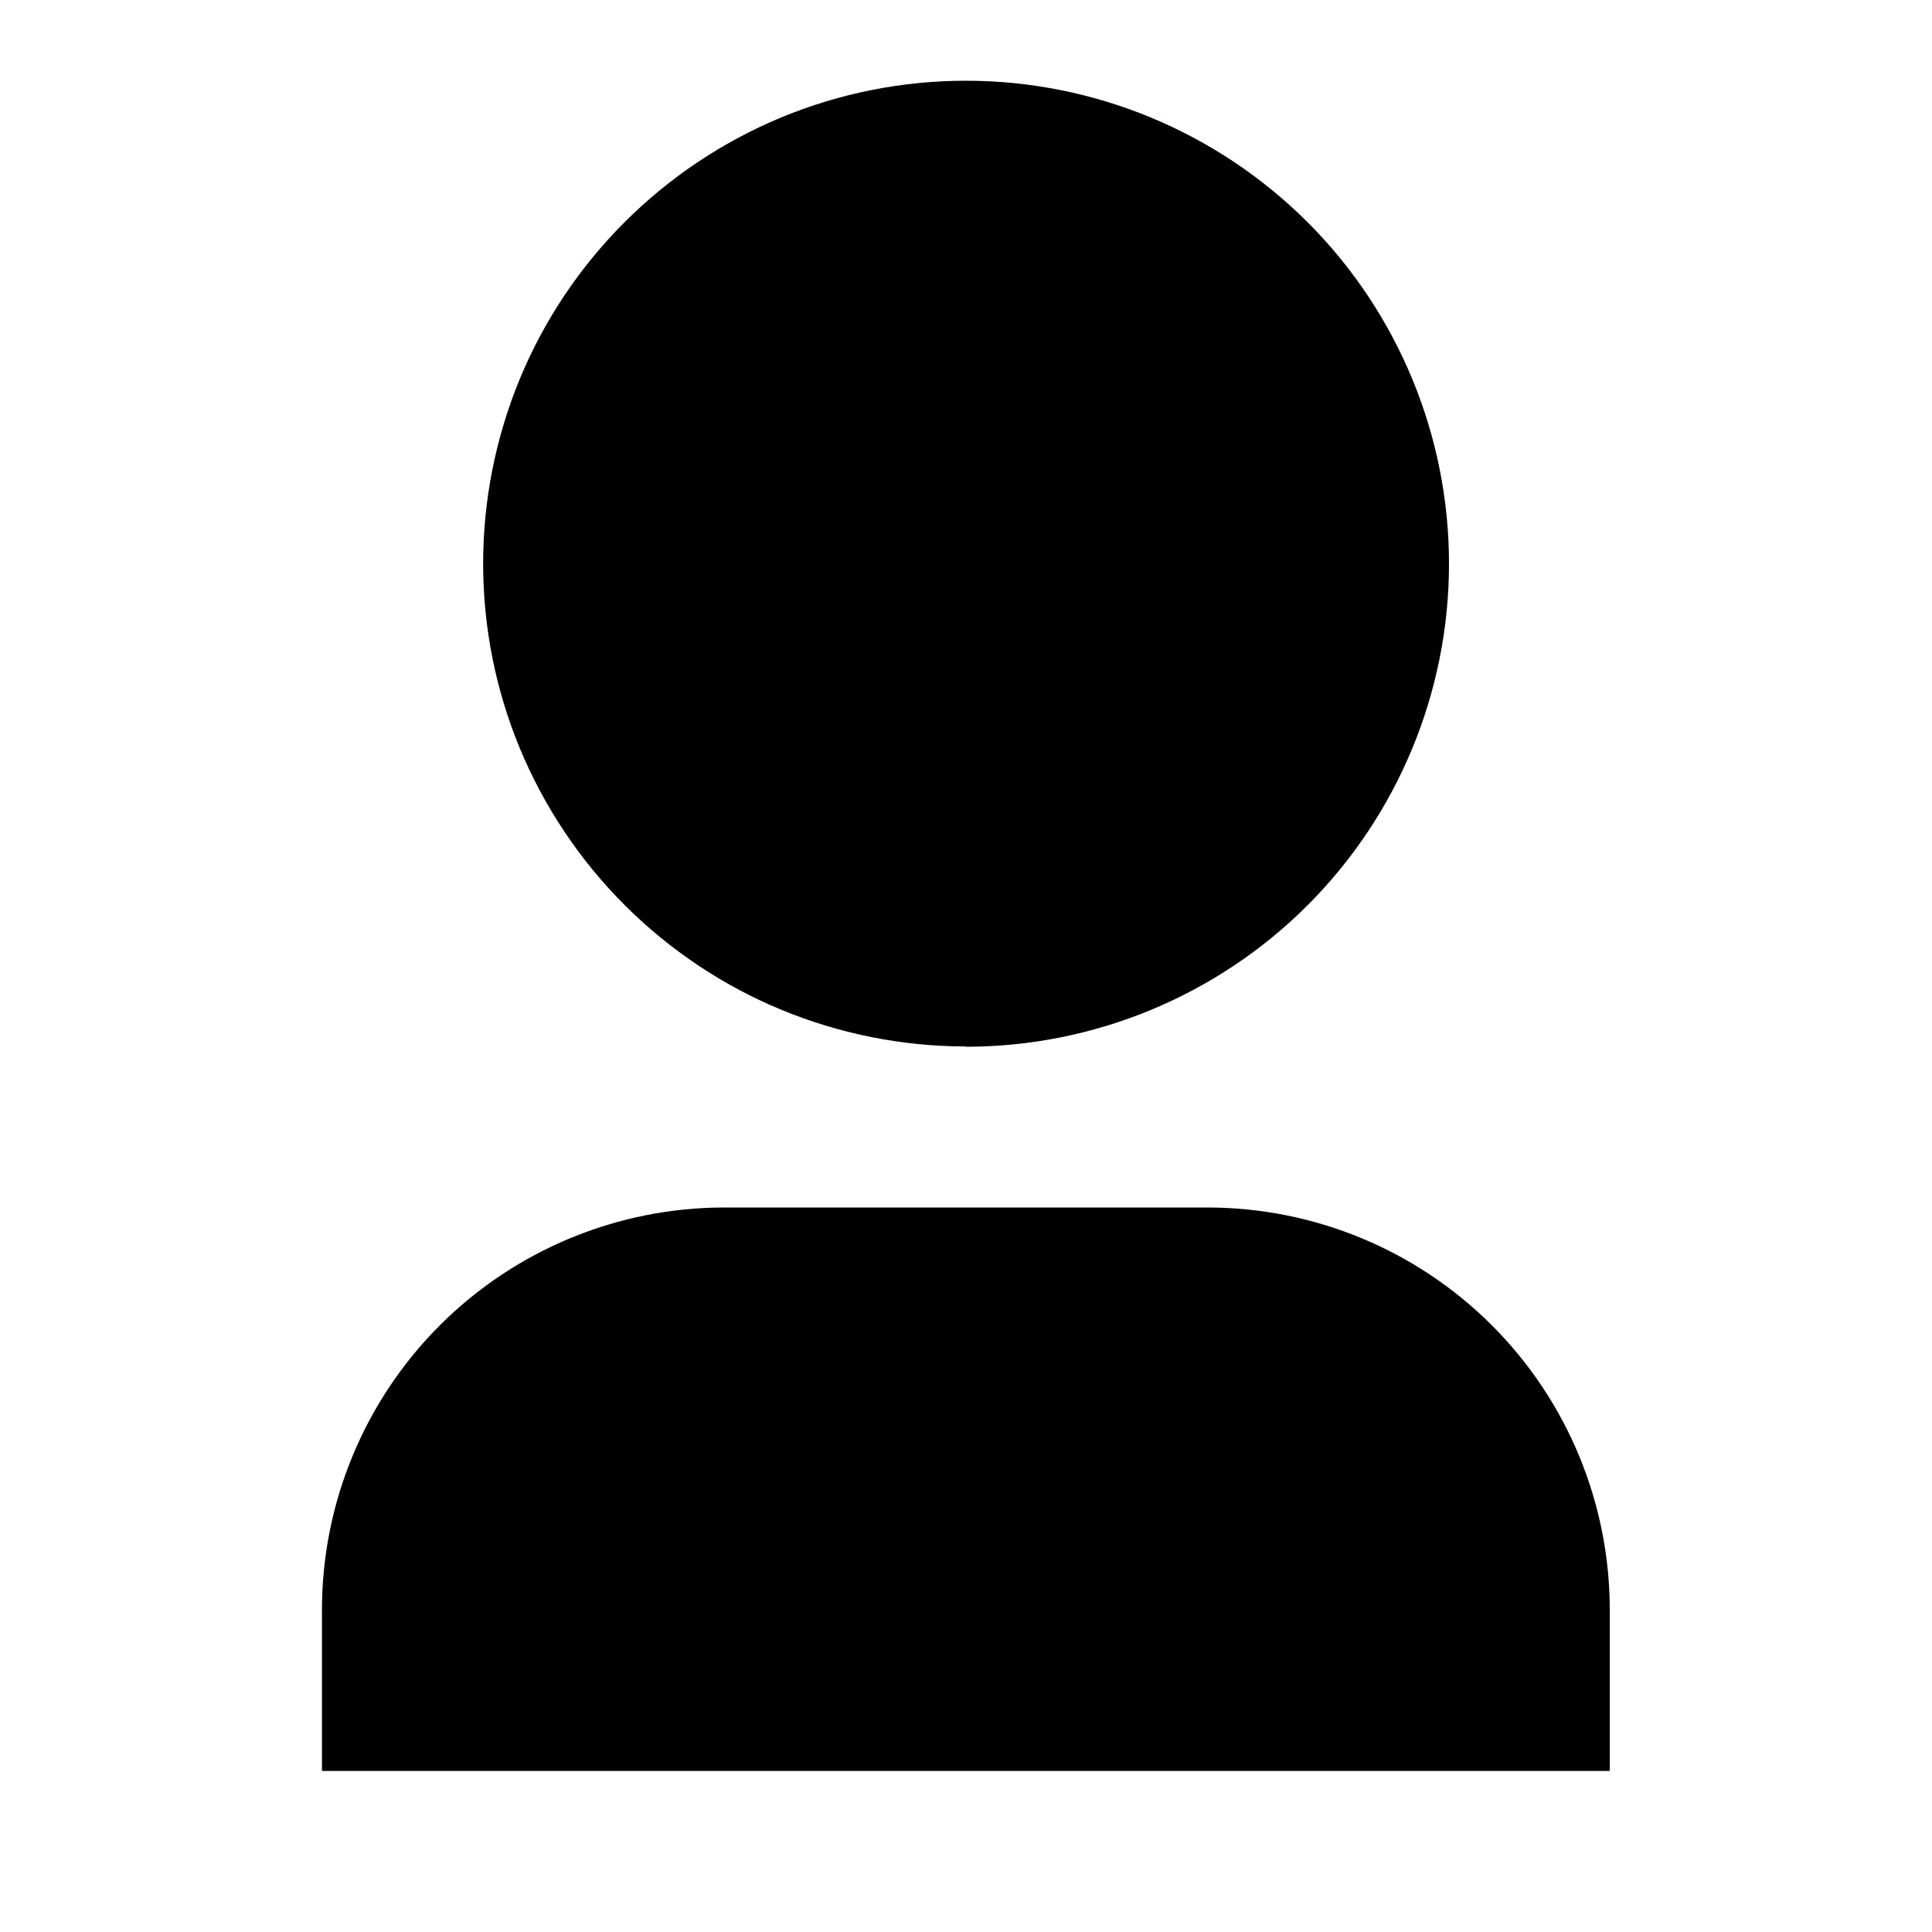
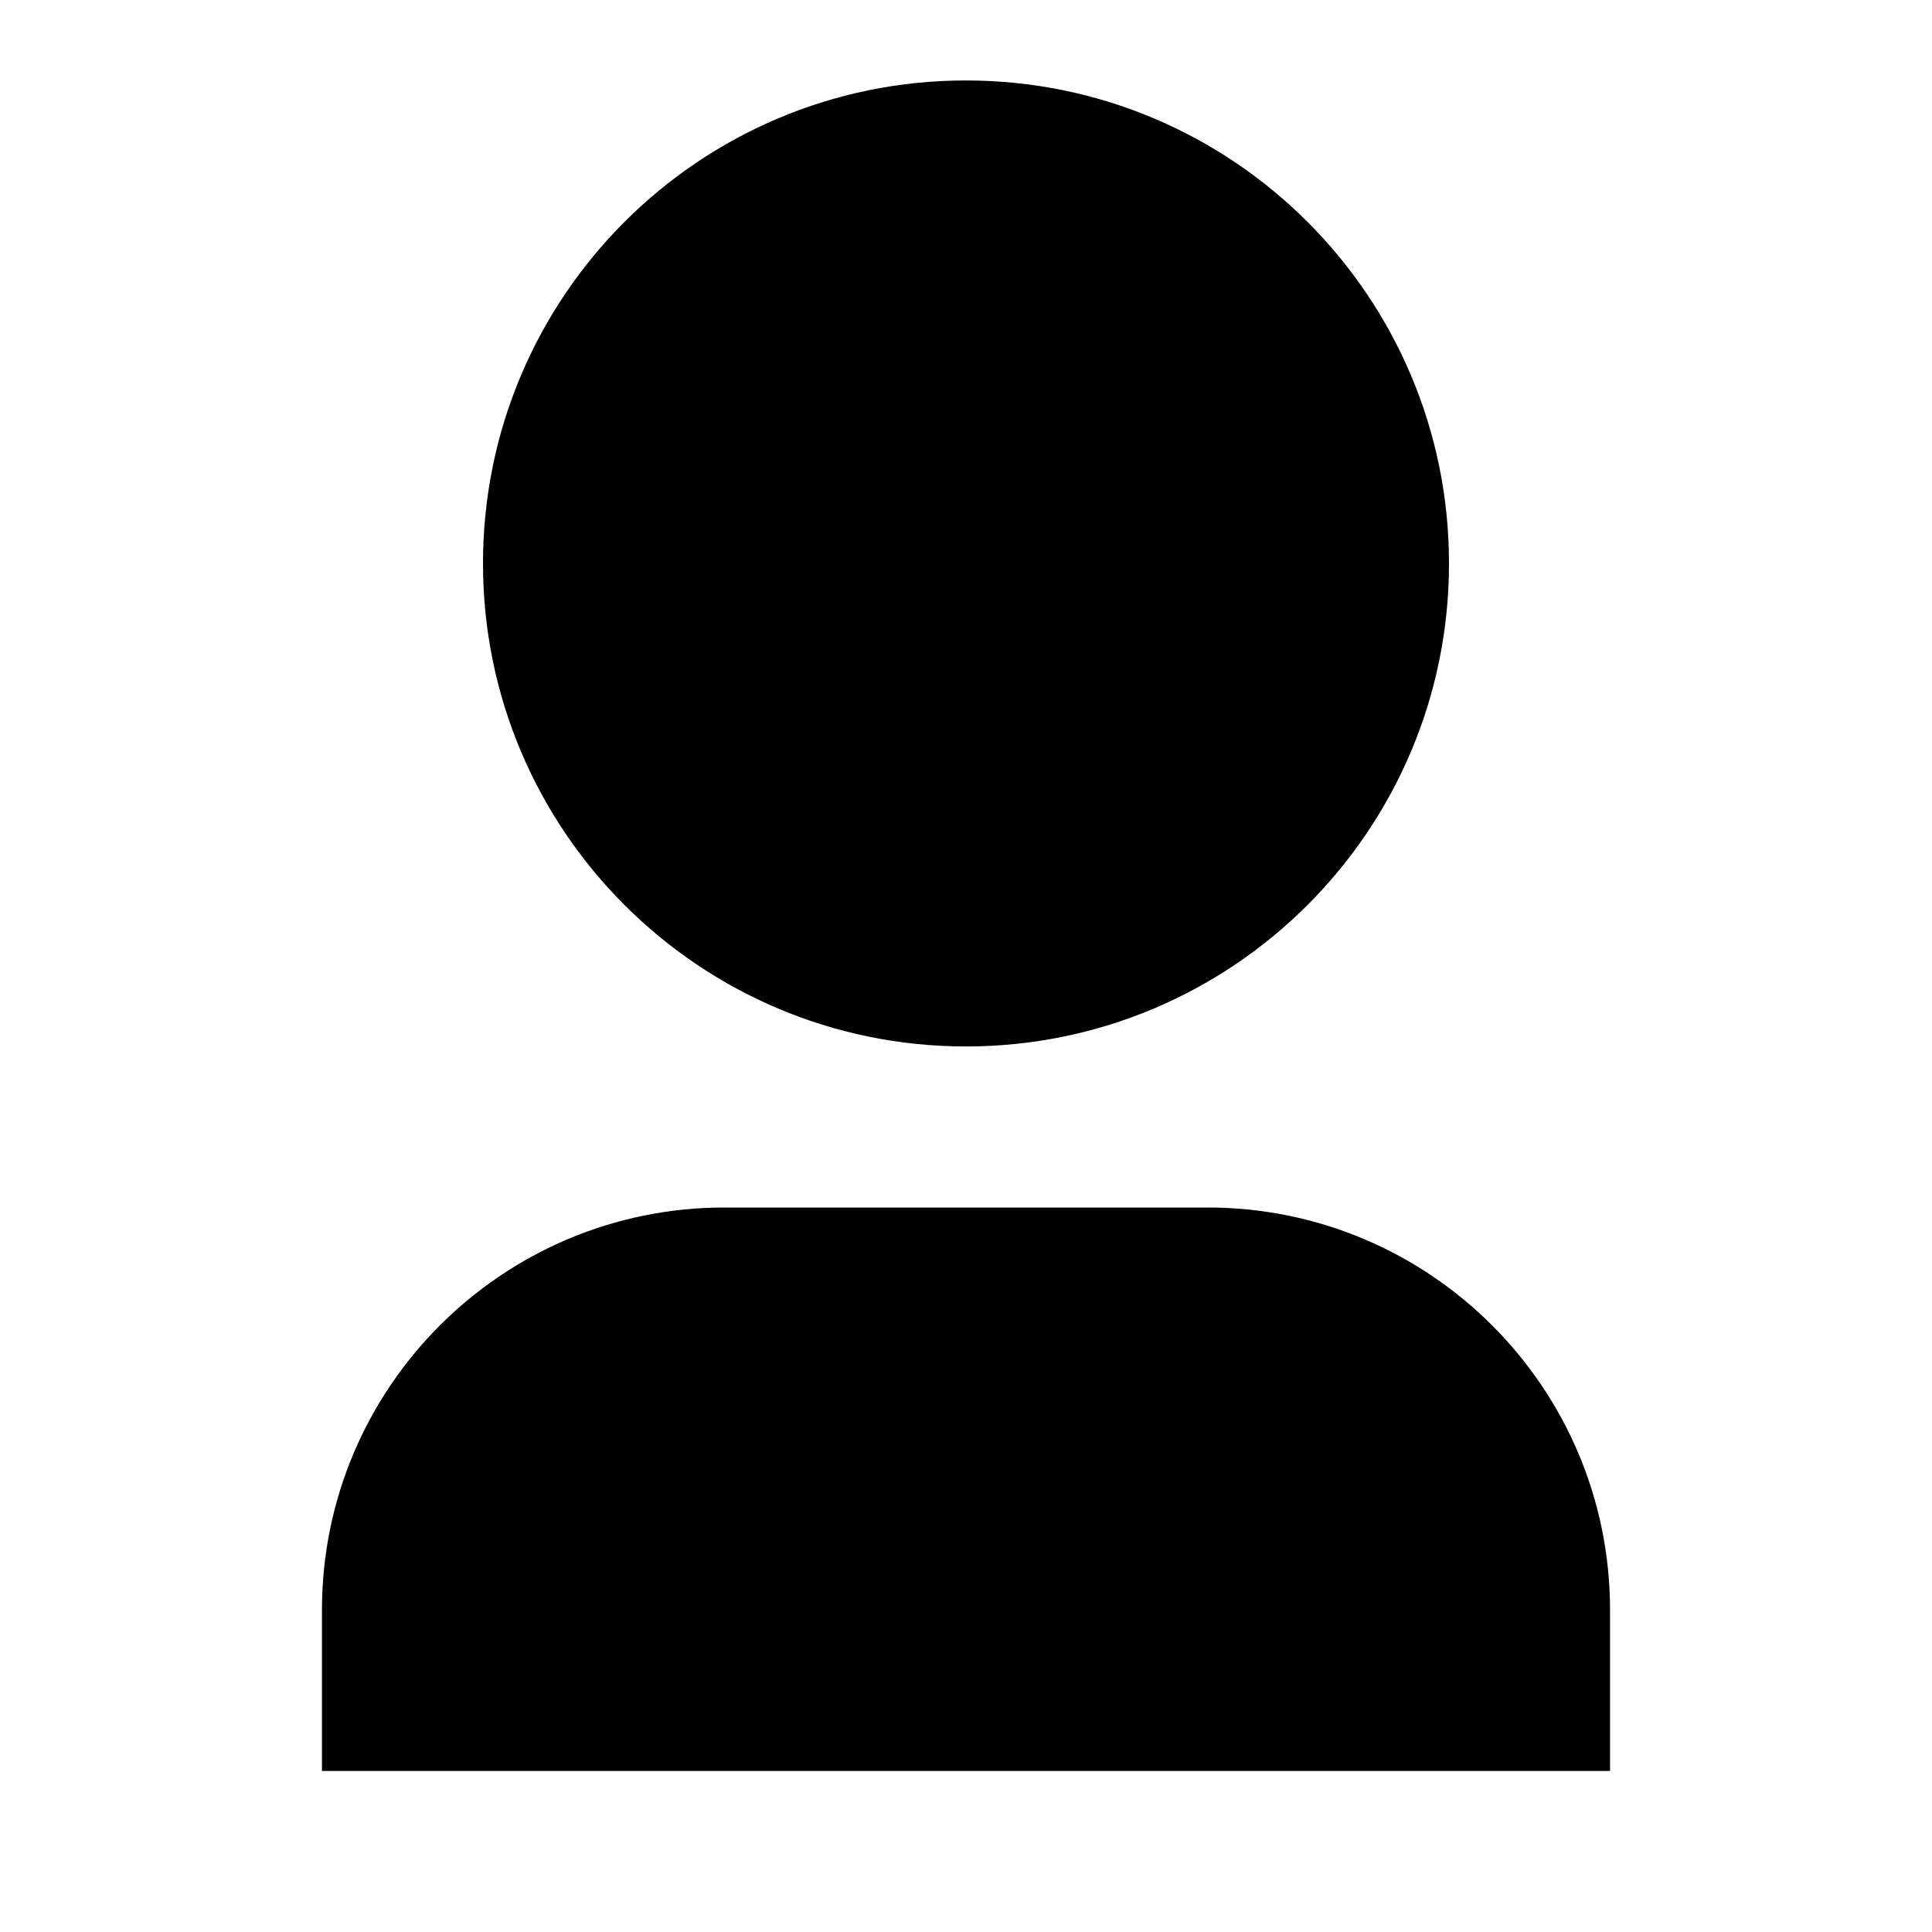
<svg width="14" height="14" fill="none">
-   <path d="M11.667 12.833H2.333v-1.167c0-.773.307-1.515.854-2.062.547-.547 1.289-.854 2.062-.854h3.5c.774 0 1.515.307 2.062.854.547.547.854 1.289.854 2.062v1.167zM7 7.583c-.46 0-.915-.091-1.339-.266-.425-.176-.81-.434-1.135-.759-.325-.325-.583-.711-.759-1.135-.176-.425-.266-.88-.266-1.339 0-.46.091-.915.266-1.339.176-.425.434-.81.759-1.135.325-.325.711-.583 1.135-.759.425-.176.88-.266 1.339-.266.928 0 1.818.369 2.475 1.025.656.656 1.025 1.547 1.025 2.475 0 .928-.369 1.819-1.025 2.475-.656.656-1.547 1.025-2.475 1.025z" fill="currentcolor" />
+   <path fill="currentcolor" d="M11.667 12.833H2.333v-1.166A2.917 2.917 0 0 1 5.25 8.75h3.5a2.917 2.917 0 0 1 2.917 2.917v1.166zM7 7.583a3.5 3.5 0 1 1 0-7 3.5 3.5 0 0 1 0 7z" />
</svg>
